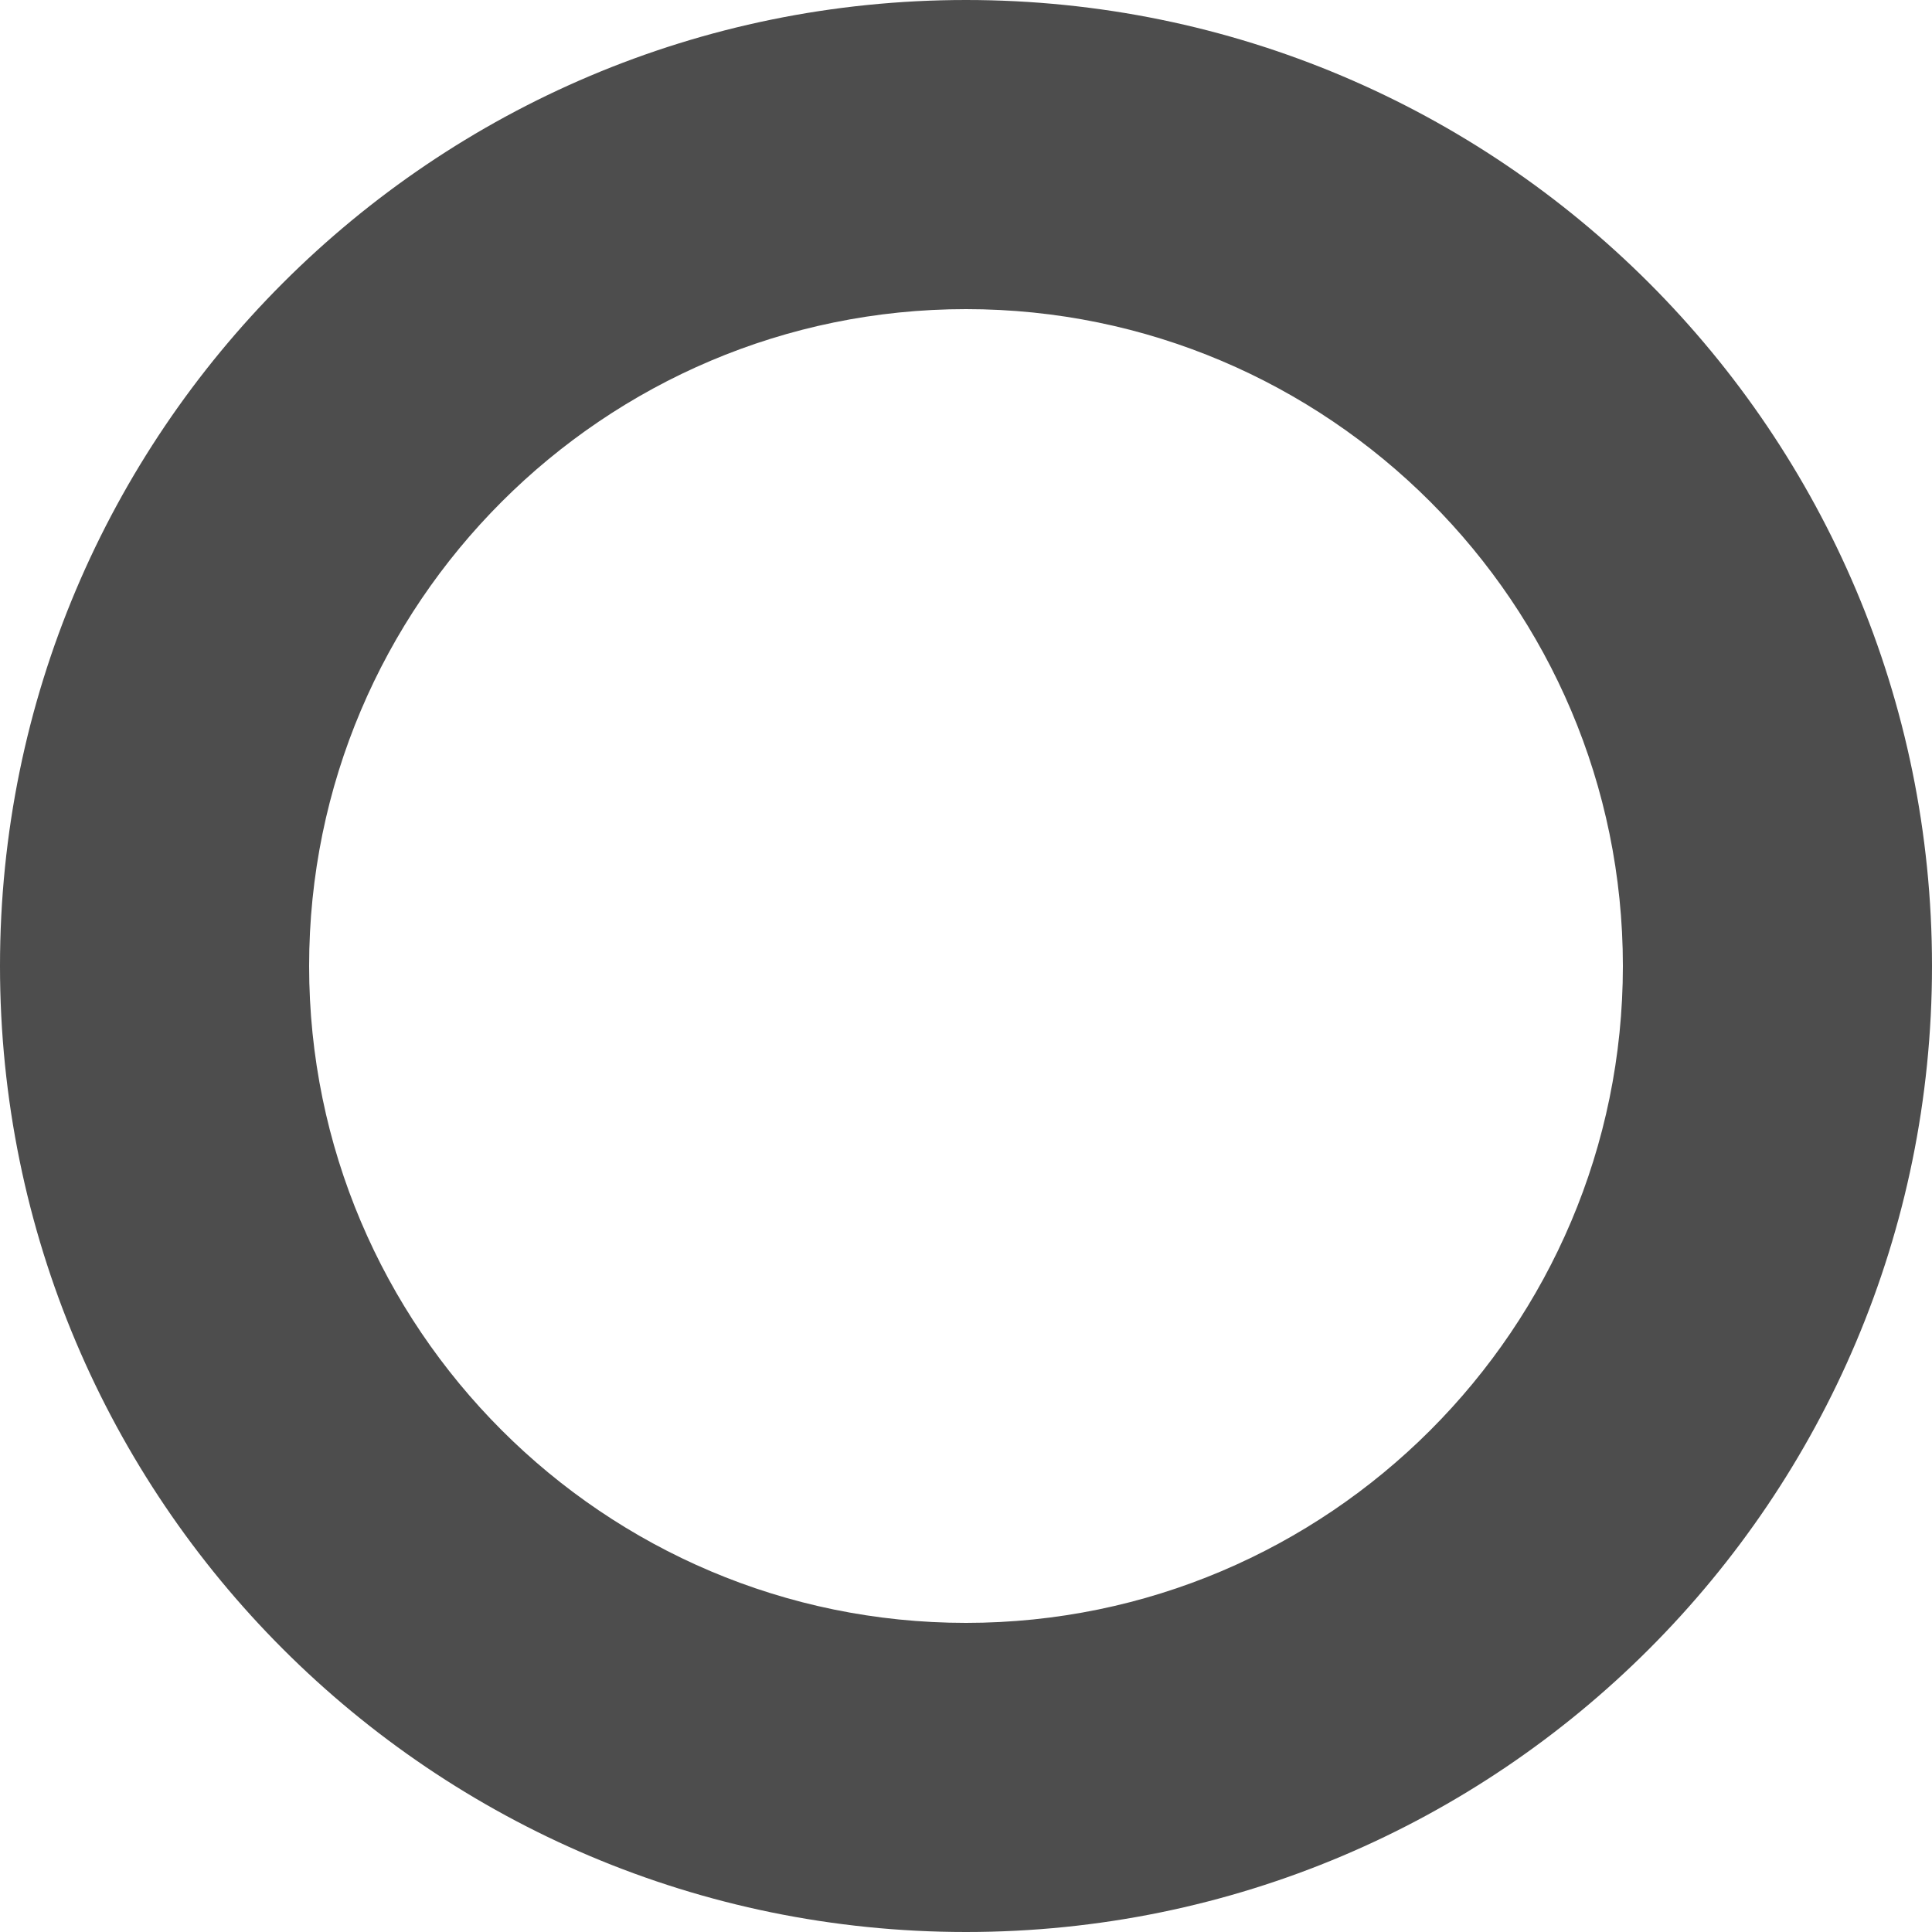
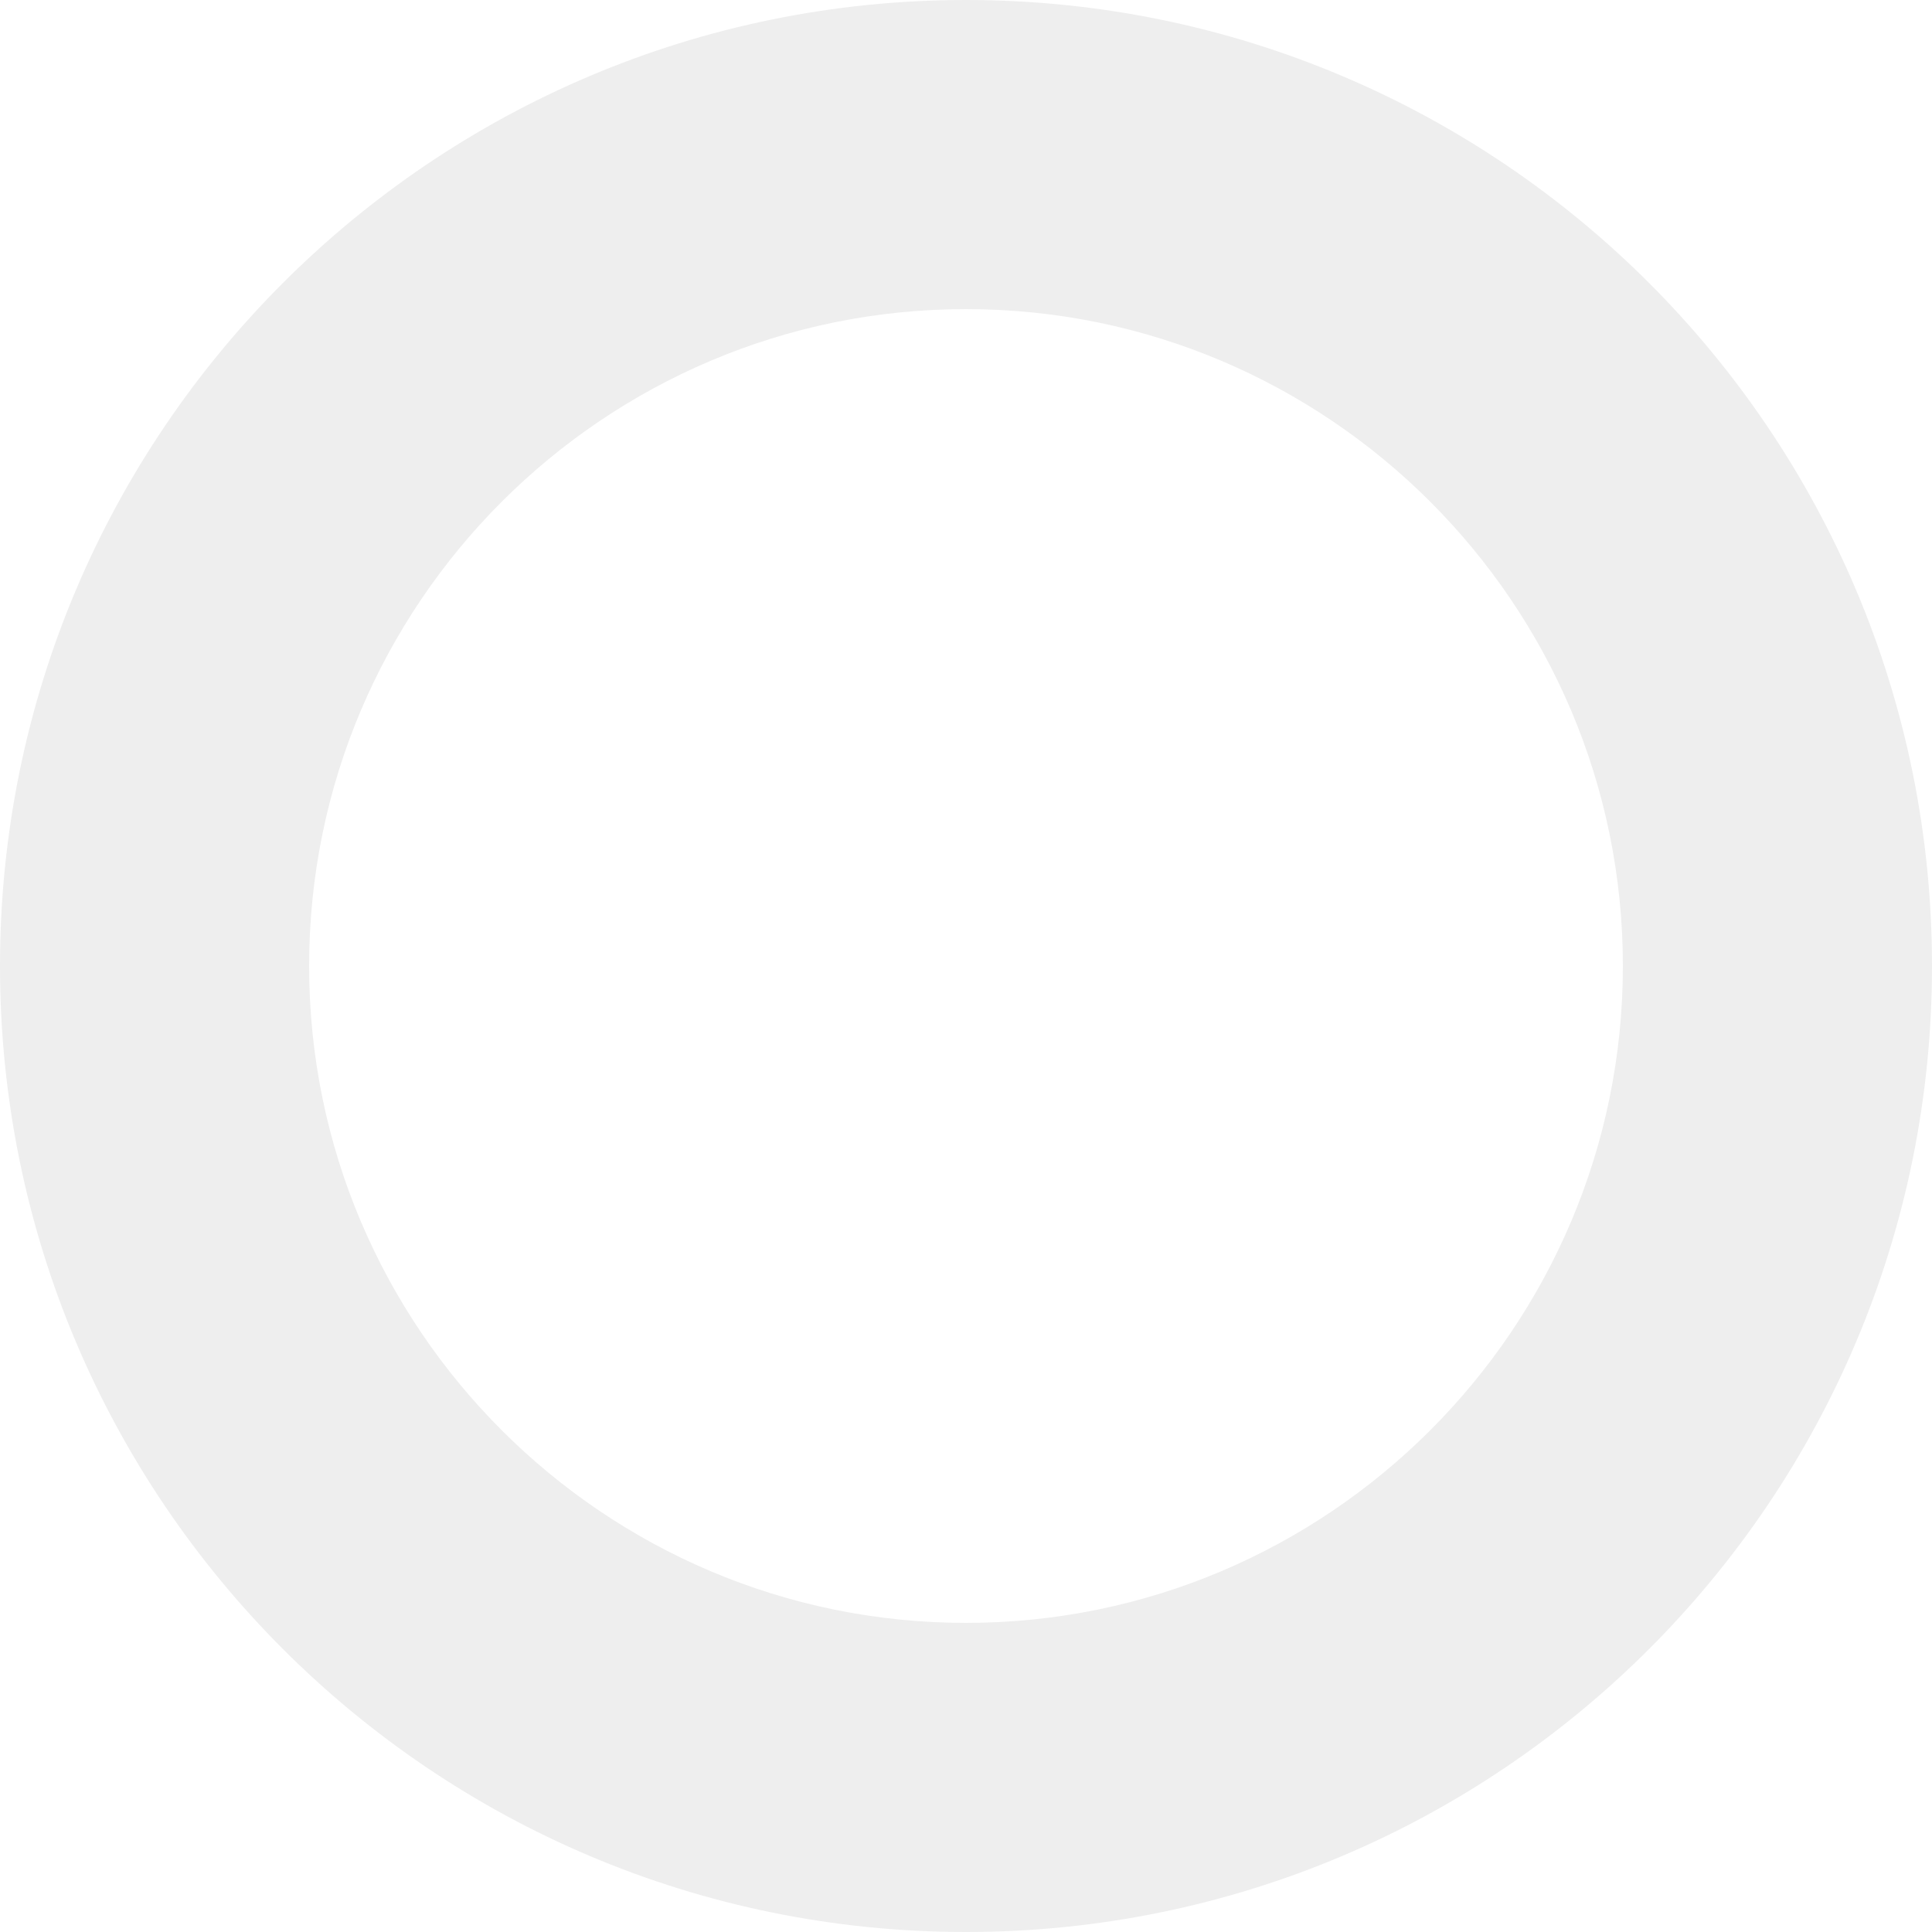
<svg xmlns="http://www.w3.org/2000/svg" width="25" height="25" viewBox="0 0 25 25">
-   <path fill="#4D4D4D" d="M12.5 4c4.687 0 8.5 3.813 8.5 8.5 0 4.687-3.813 8.5-8.5 8.5C7.813 21 4 17.187 4 12.5 4 7.813 7.813 4 12.5 4m0-4C5.597 0 0 5.597 0 12.5S5.597 25 12.5 25 25 19.403 25 12.5 19.403 0 12.5 0z" />
+   <path fill="#EEEEEE" d="M12.5 4c4.687 0 8.5 3.813 8.5 8.5 0 4.687-3.813 8.5-8.5 8.5C7.813 21 4 17.187 4 12.5 4 7.813 7.813 4 12.5 4m0-4C5.597 0 0 5.597 0 12.5S5.597 25 12.5 25 25 19.403 25 12.5 19.403 0 12.5 0z" />
</svg>
